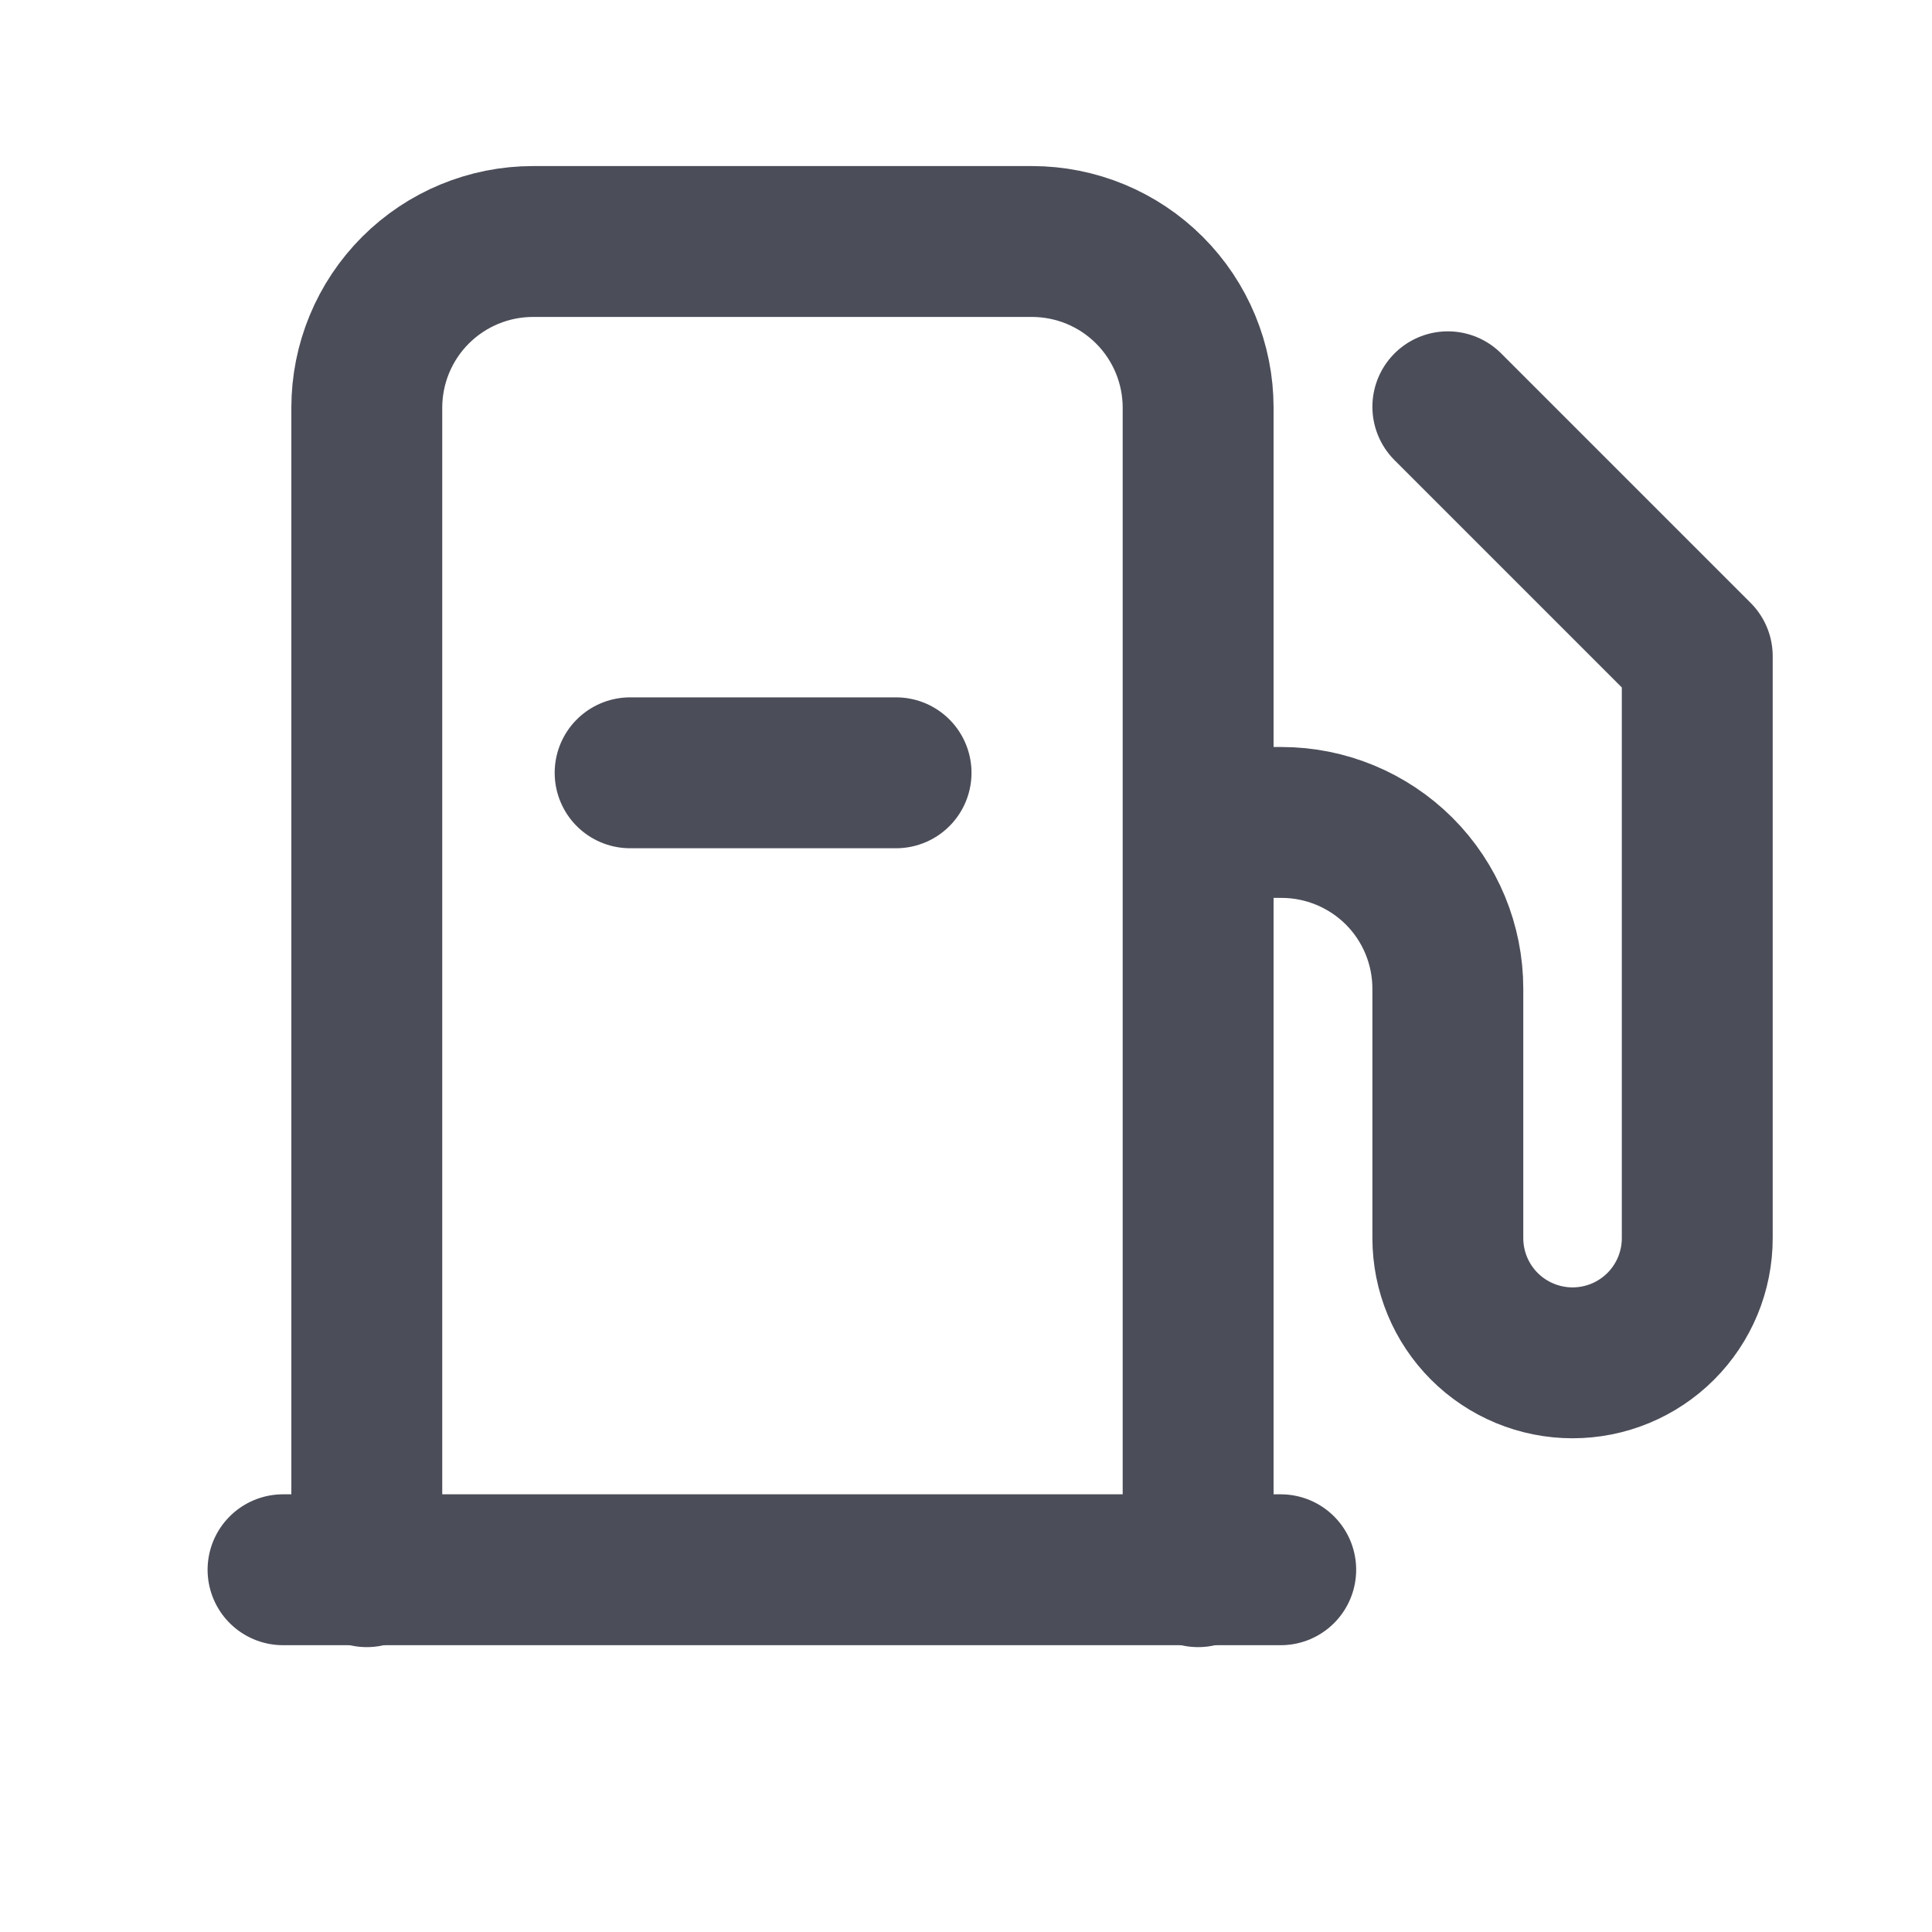
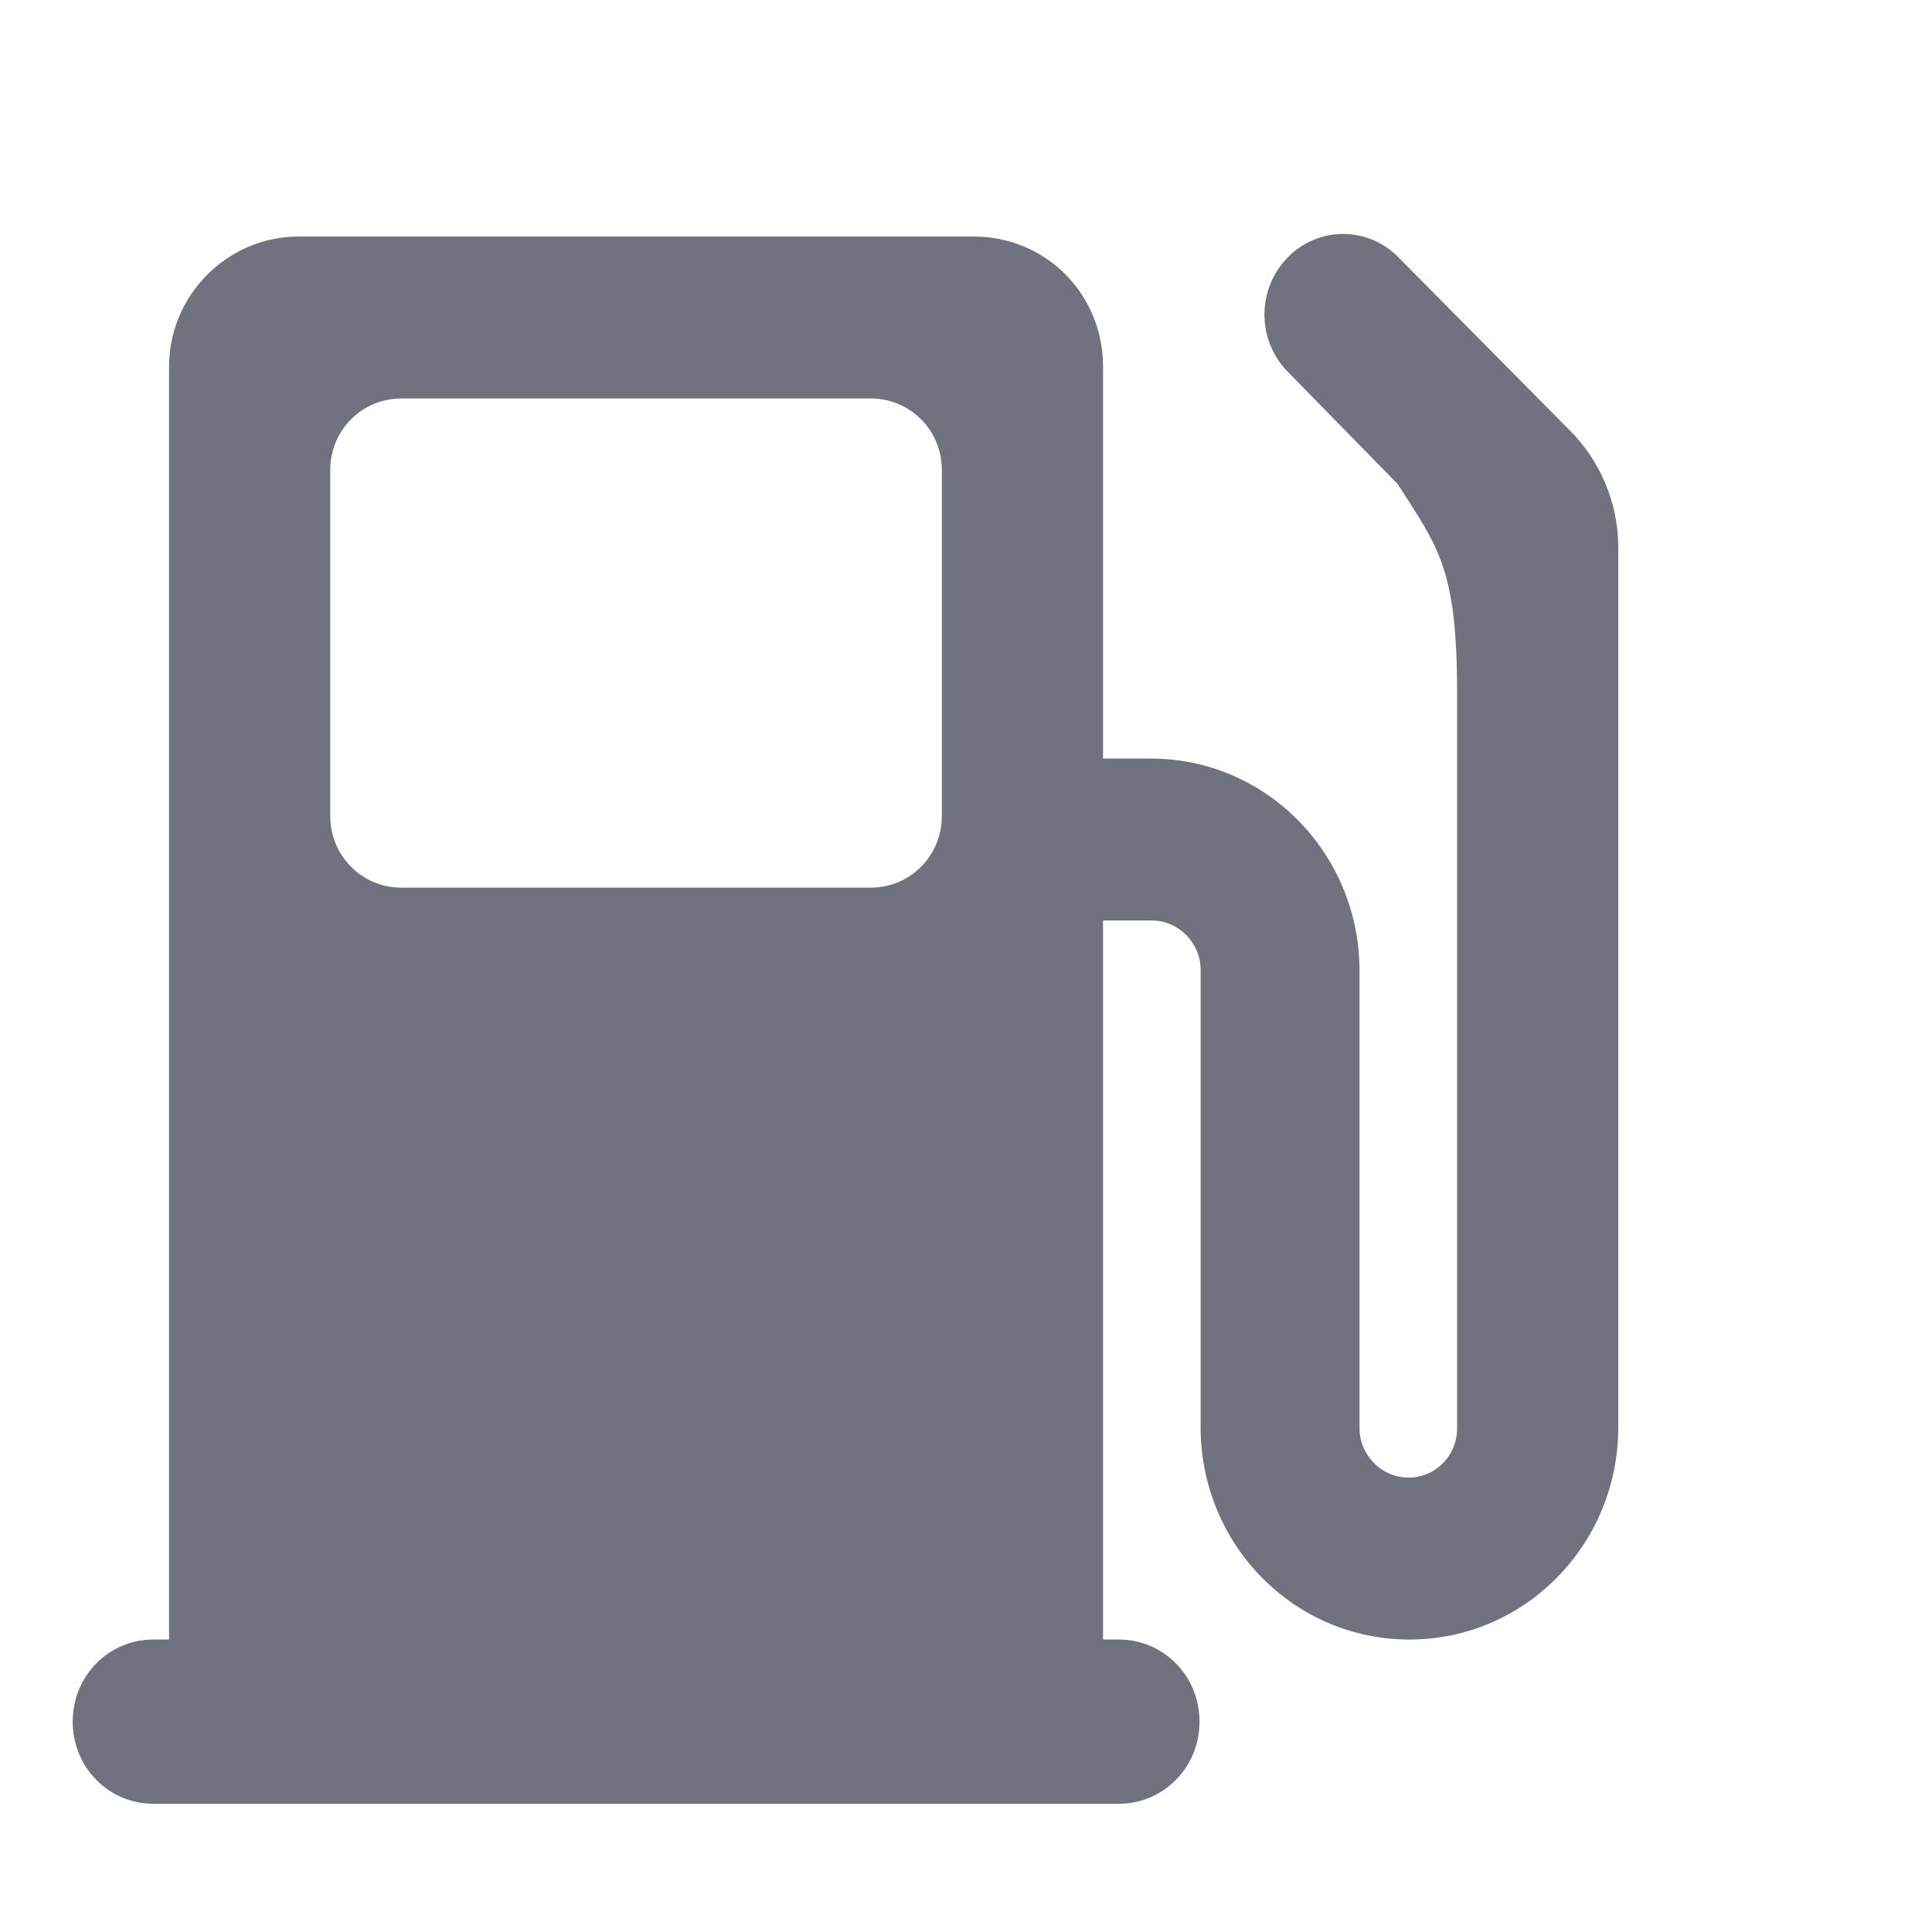
- <svg xmlns="http://www.w3.org/2000/svg" width="20" height="20" viewBox="0 0 20 20" fill="none">
-   <path d="M12.406 8.514H13.267C13.723 8.514 14.161 8.696 14.484 9.018C14.807 9.341 14.988 9.779 14.988 10.236V12.817C14.988 13.16 15.124 13.488 15.366 13.73C15.608 13.972 15.937 14.108 16.279 14.108C16.622 14.108 16.95 13.972 17.192 13.73C17.434 13.488 17.57 13.16 17.57 12.817V6.793L14.988 4.211" stroke="#4B4D59" stroke-width="1.562" stroke-linecap="round" stroke-linejoin="round" />
-   <path d="M3.797 16.27V4.221C3.797 3.765 3.978 3.327 4.301 3.004C4.624 2.681 5.062 2.5 5.518 2.5H10.682C11.139 2.5 11.576 2.681 11.899 3.004C12.222 3.327 12.403 3.765 12.403 4.221V16.27" stroke="#4B4D59" stroke-width="1.562" stroke-linecap="round" stroke-linejoin="round" />
-   <path d="M2.93 16.25H13.258" stroke="#4B4D59" stroke-width="1.562" stroke-linecap="round" stroke-linejoin="round" />
-   <path d="M6.523 8L9.276 8" stroke="#4B4D59" stroke-width="1.562" stroke-linecap="round" stroke-linejoin="round" />
+ <svg xmlns="http://www.w3.org/2000/svg" width="16" height="16" viewBox="0 0 16 16" fill="none">
+   <path d="M9.135 13.578V7.623H9.539C9.758 7.623 9.943 7.807 9.943 8.031V11.819C9.943 12.791 10.715 13.578 11.672 13.578C12.629 13.578 13.402 12.791 13.402 11.819V4.534C13.402 4.155 13.243 3.805 12.998 3.562L11.584 2.134C11.33 1.872 10.917 1.872 10.662 2.134C10.408 2.397 10.408 2.814 10.662 3.076L11.575 4.009C11.912 4.534 12.067 4.71 12.067 5.738V11.829C12.067 12.052 11.892 12.237 11.663 12.237C11.444 12.237 11.259 12.052 11.259 11.829V8.04C11.259 7.069 10.487 6.282 9.53 6.282H9.135V3.038C9.135 2.435 8.661 1.959 8.064 1.959H2.472C1.883 1.959 1.4 2.445 1.4 3.038V13.578H1.269C0.9 13.578 0.602 13.879 0.602 14.258C0.602 14.636 0.9 14.938 1.269 14.938H9.267C9.635 14.938 9.934 14.636 9.934 14.258C9.934 13.879 9.635 13.578 9.267 13.578H9.135ZM3.323 3.3H7.212C7.537 3.3 7.8 3.562 7.8 3.892V6.758C7.8 7.088 7.537 7.351 7.212 7.351H3.323C2.998 7.351 2.735 7.088 2.735 6.758V3.892C2.735 3.562 2.998 3.3 3.323 3.3Z" fill="#707280" />
</svg>
